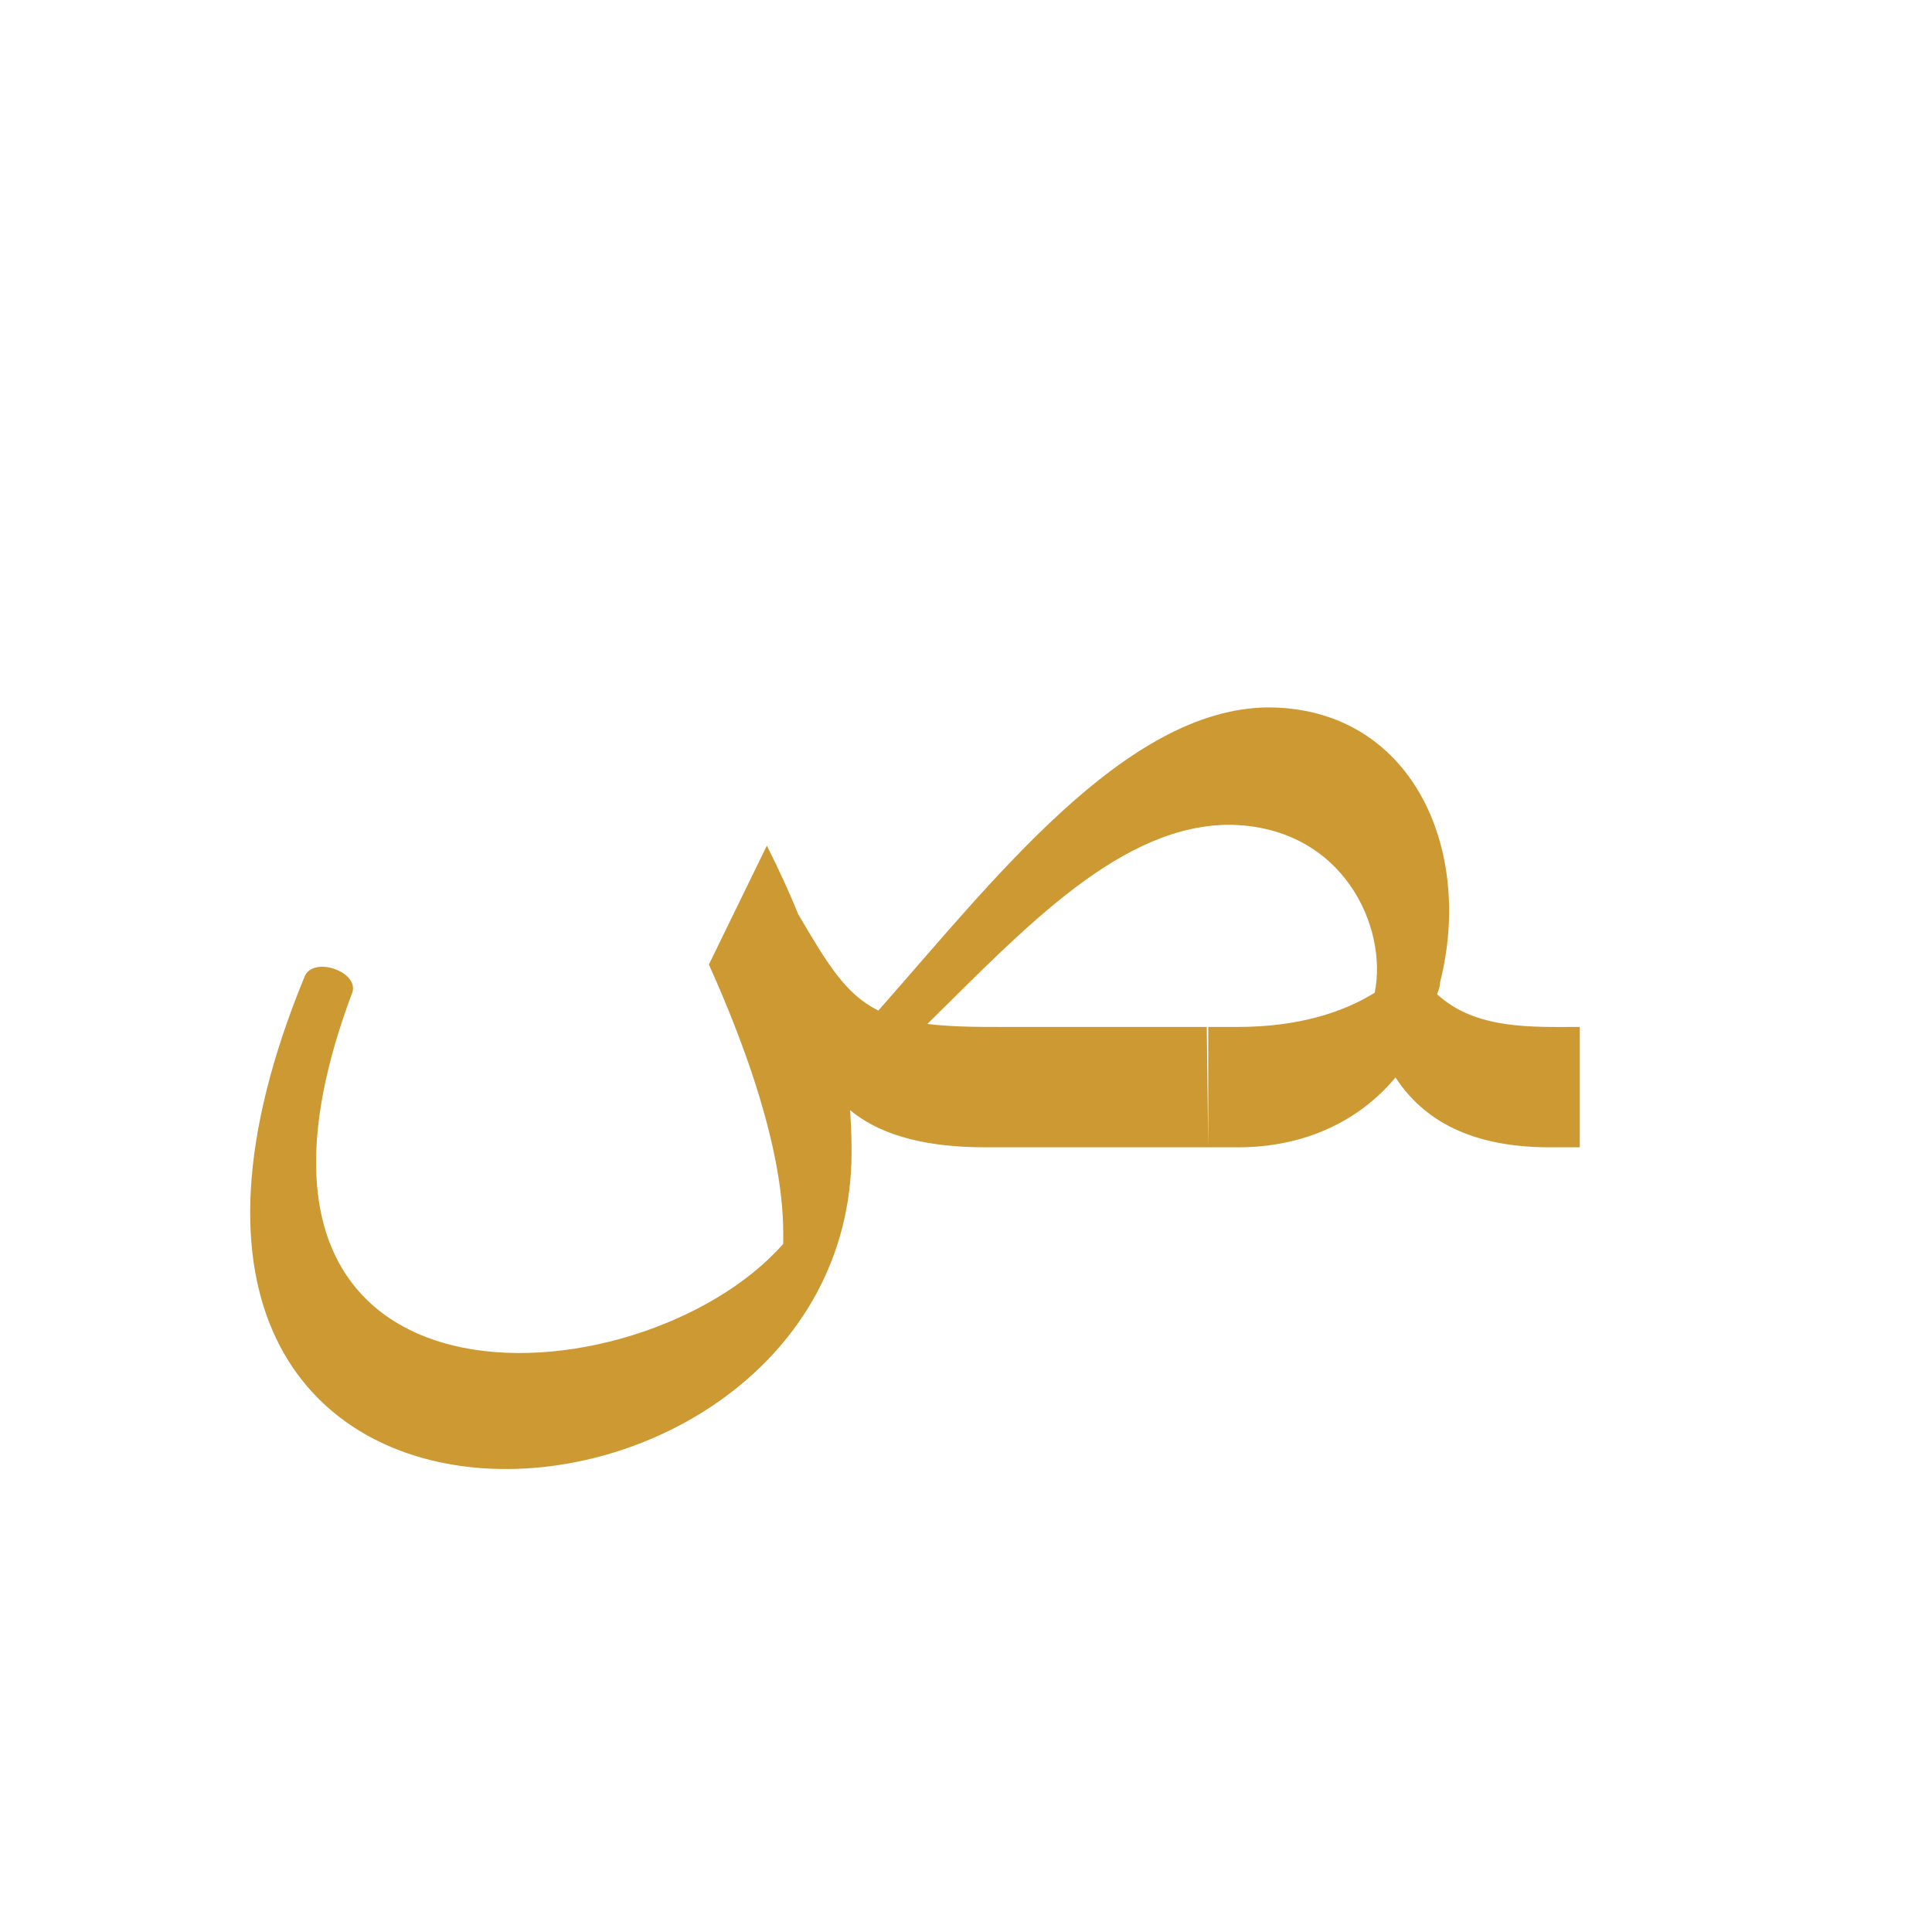
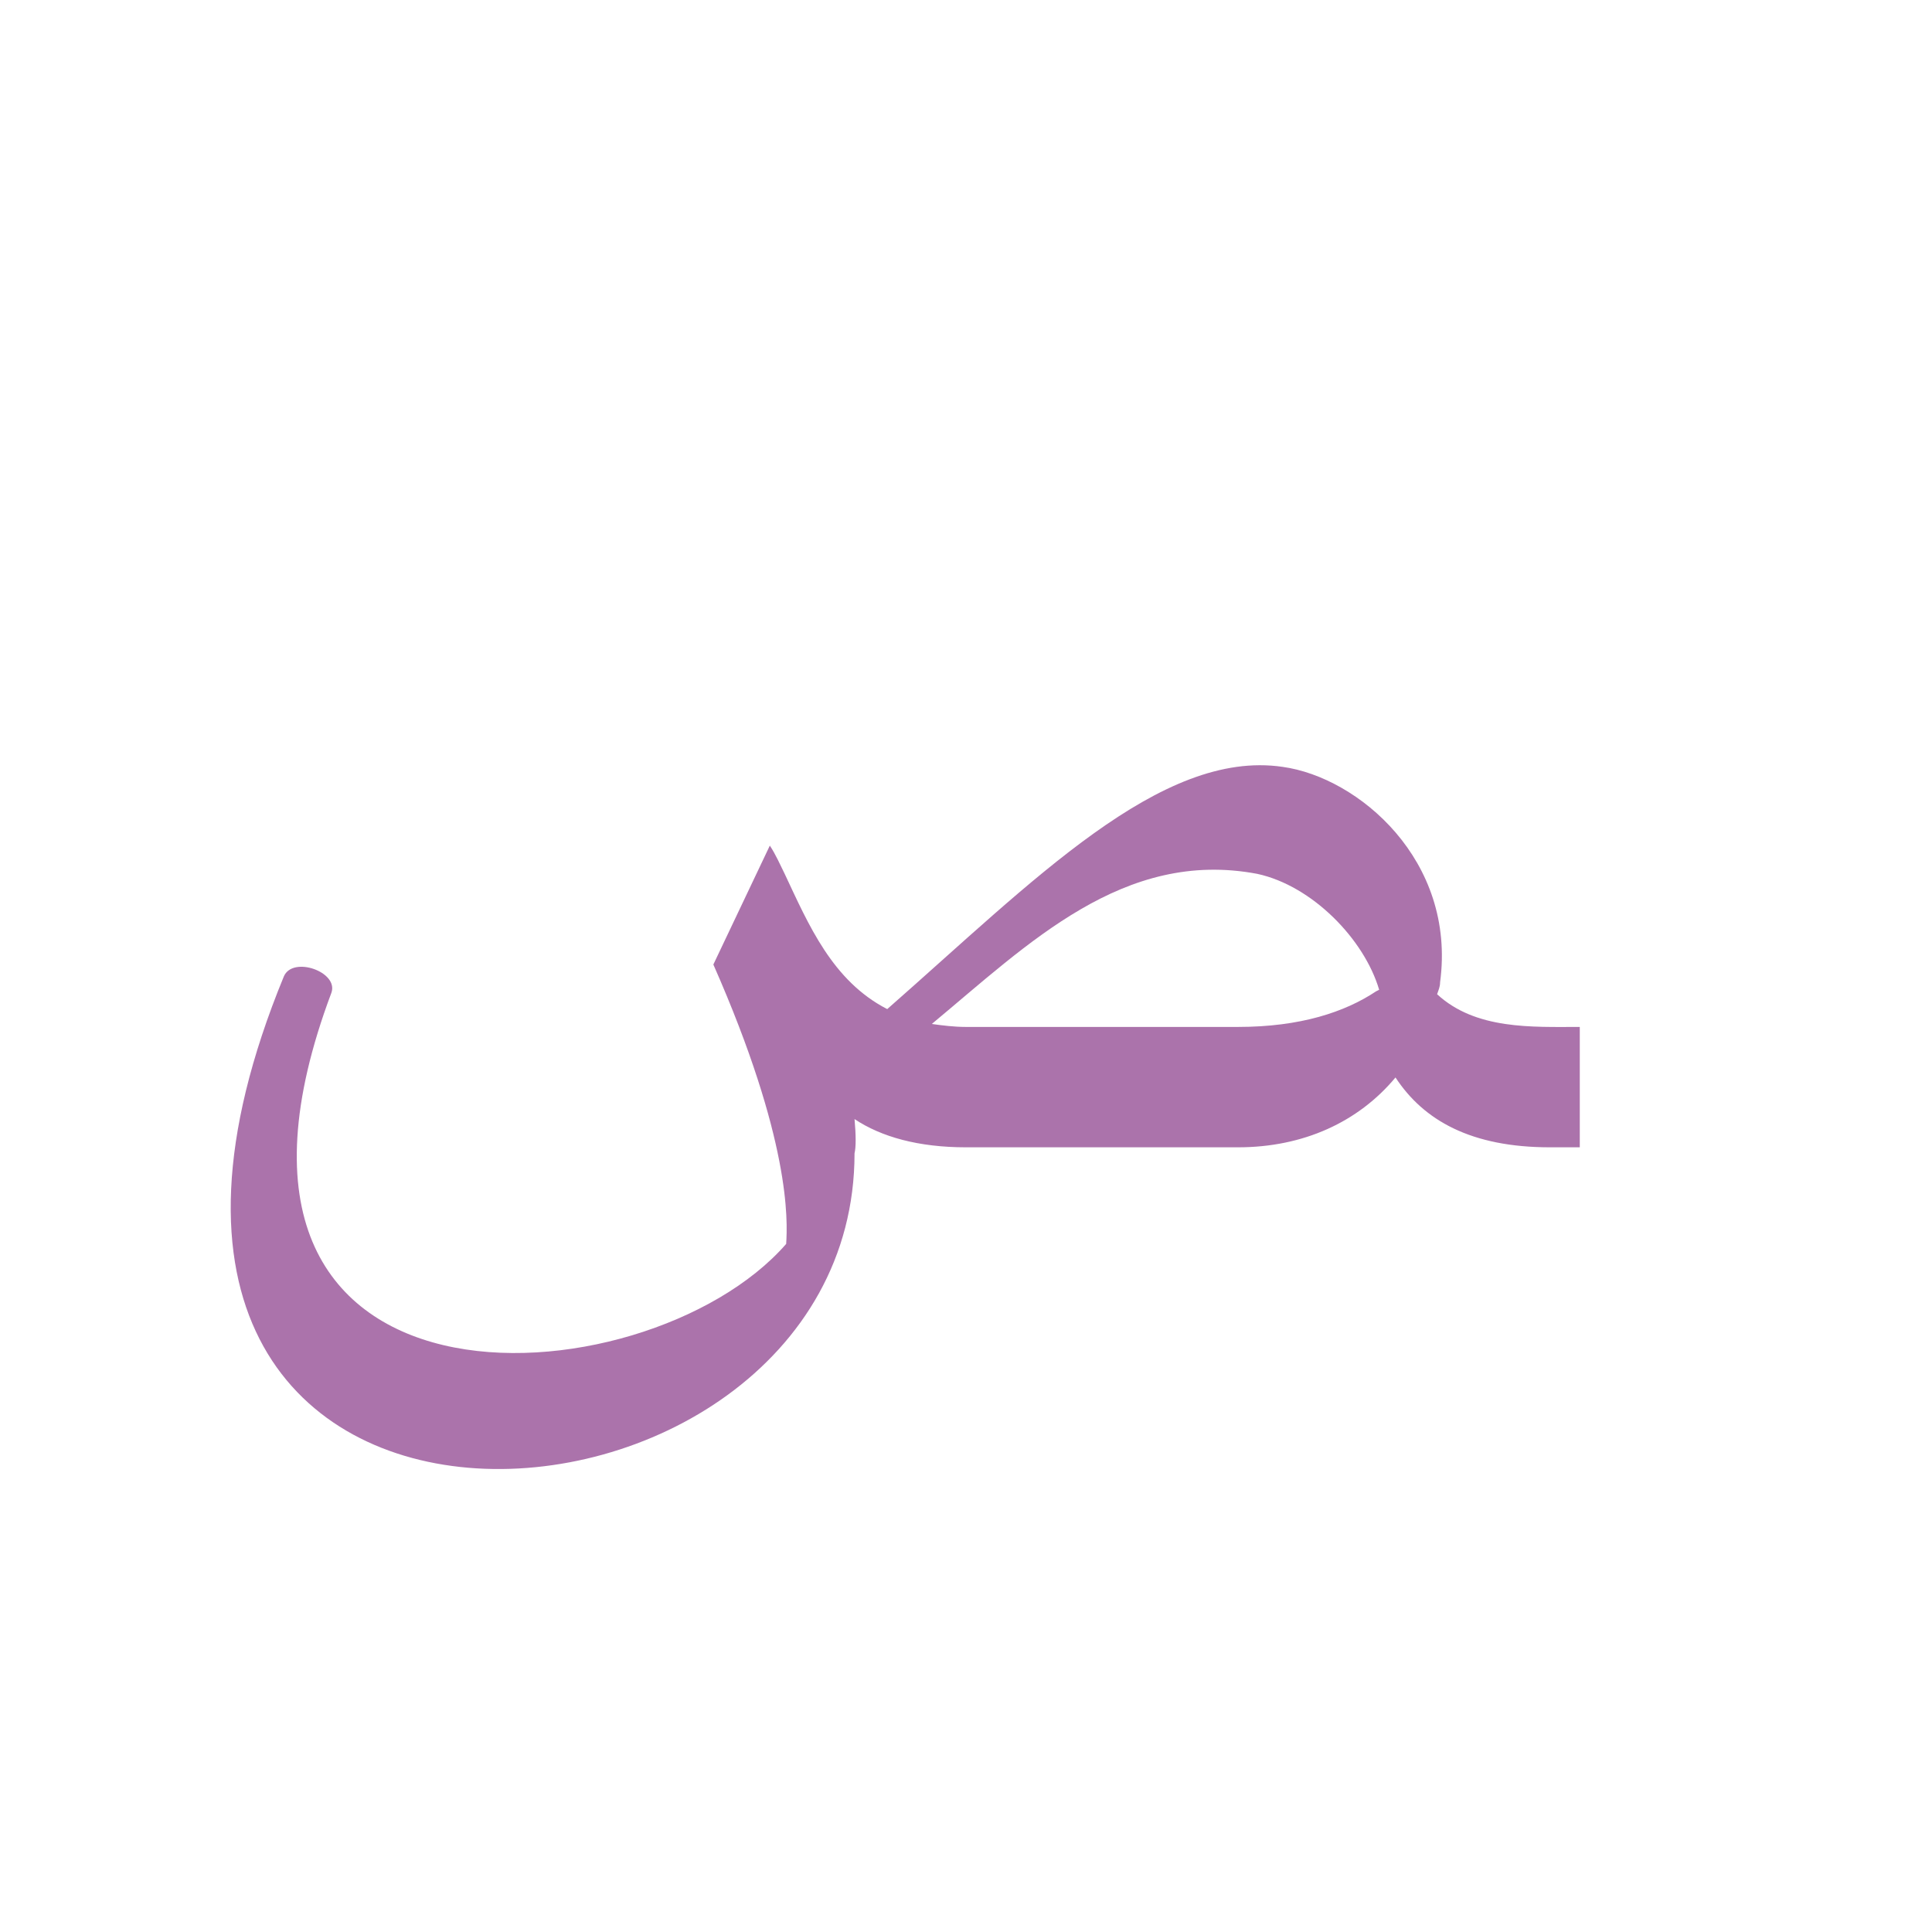
<svg xmlns="http://www.w3.org/2000/svg" xml:space="preserve" width="1300px" height="1300px" version="1.0" style="shape-rendering:geometricPrecision; text-rendering:geometricPrecision; image-rendering:optimizeQuality; fill-rule:evenodd; clip-rule:evenodd" viewBox="0 0 1300 1056">
  <defs>
    <style type="text/css">
   
-     .fil0 {fill:#CC9933}
+     .fil0 {fill:#660066;fill-opacity:0.549}
   
  </style>
  </defs>
  <g id="_100:master">
-     <path class="fil0" d="M813 650l-150 0c-47,0 -74,-11 -91,-25 1,14 1,24 1,29 -1,283 -549,321 -368,-119 6,-14 37,-3 32,11 -112,298 194,278 290,169 0,-16 3,-70 -50,-188l39 -80c8,16 15,31 21,46 20,34 32,54 54,65 77,-87 166,-203 262,-204 96,0 139,94 116,185l0 0c0,3 -1,5 -2,8 26,24 64,22 96,22l0 81 -20 0c-53,0 -85,-18 -104,-47 -25,30 -62,47 -106,47l-20 0 0 -81 20 0c41,0 71,-10 92,-23 9,-44 -21,-111 -96,-113 -74,-1 -139,69 -205,134 17,2 33,2 50,2l138 0 1 81z" />
+     <path class="fil0" d="M969 539c0,3 -1,5 -2,8 26,24 64,22 96,22l0 81 -20 0c-53,0 -85,-18 -104,-47 -25,30 -62,47 -106,47l-20 0 0 0 -163 0 0 0 0 0 0 0c-32,0 -57,-7 -75,-19 1,11 1,19 0,23 0,283 -565,321 -384,-119 6,-14 37,-3 32,11 -112,298 211,278 306,169 1,-16 3,-70 -49,-188l38 -80c4,6 7,13 10,19l0 0c16,34 32,72 69,91 98,-86 184,-175 266,-163 51,7 117,63 106,145zm-156 30l0 0 20 0c42,0 72,-10 93,-24l2 -1c-10,-34 -45,-70 -82,-78 -90,-17 -154,47 -219,101 7,1 15,2 23,2l163 0z" />
  </g>
</svg>
